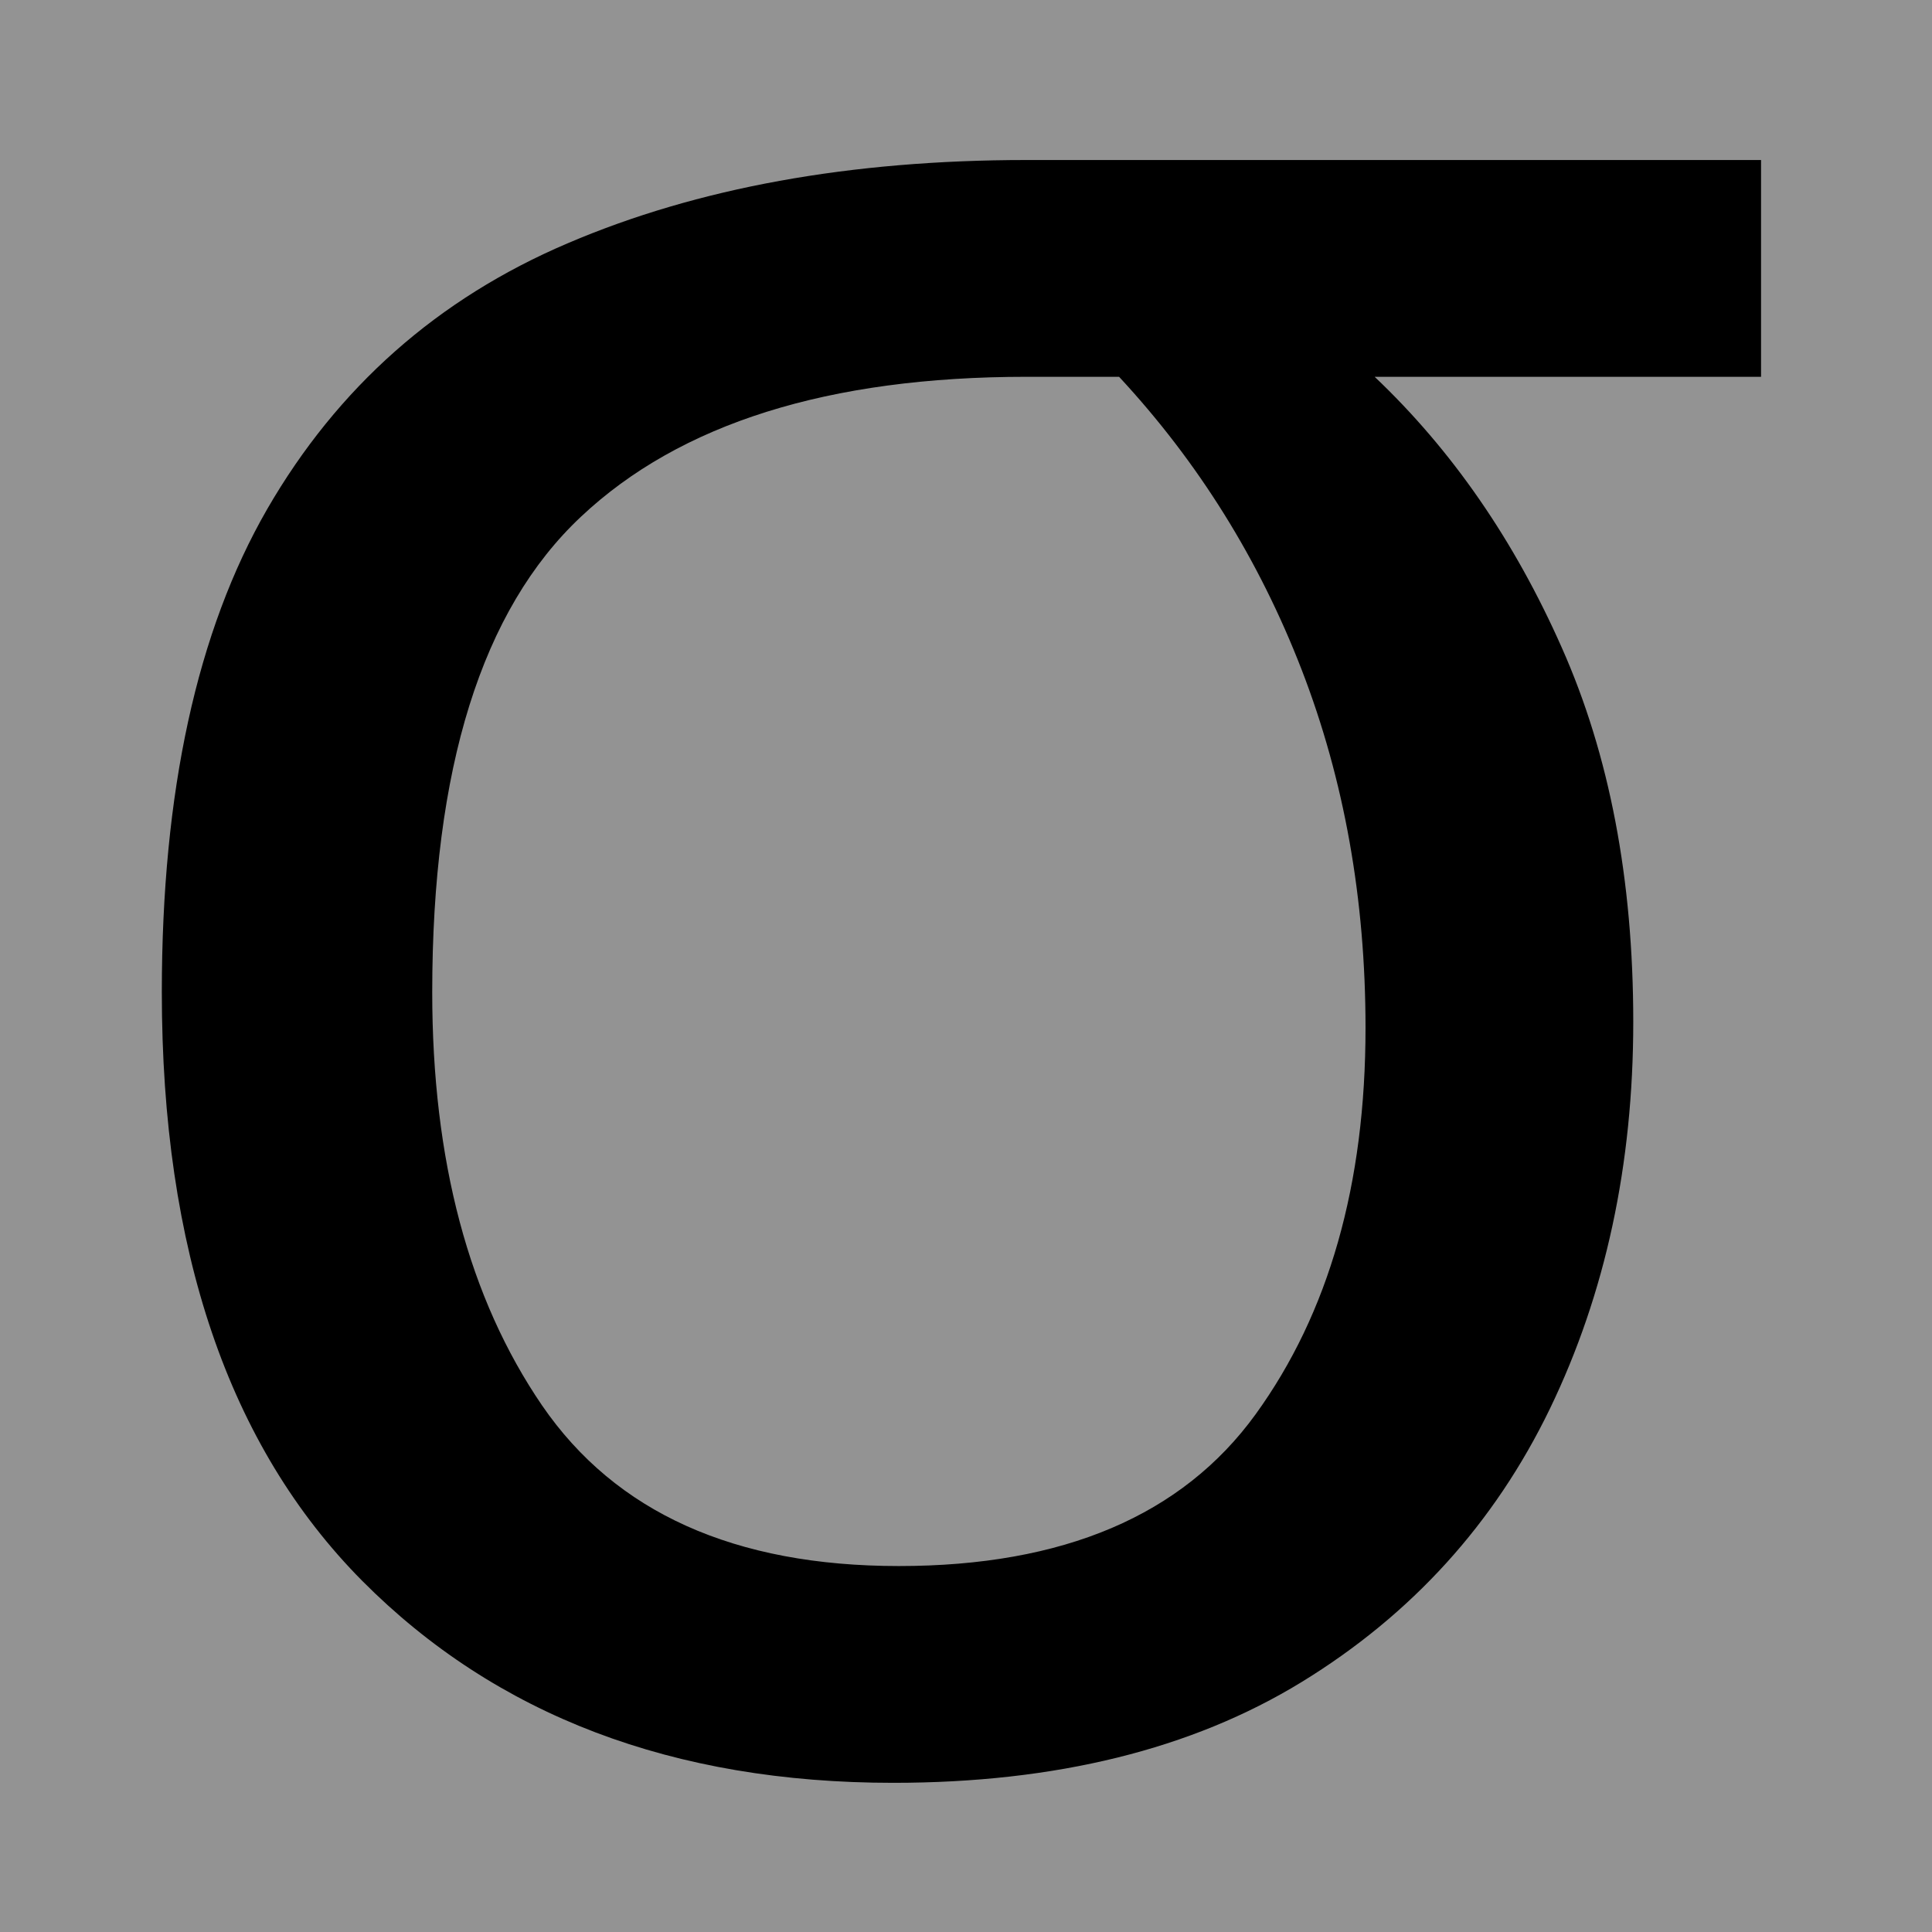
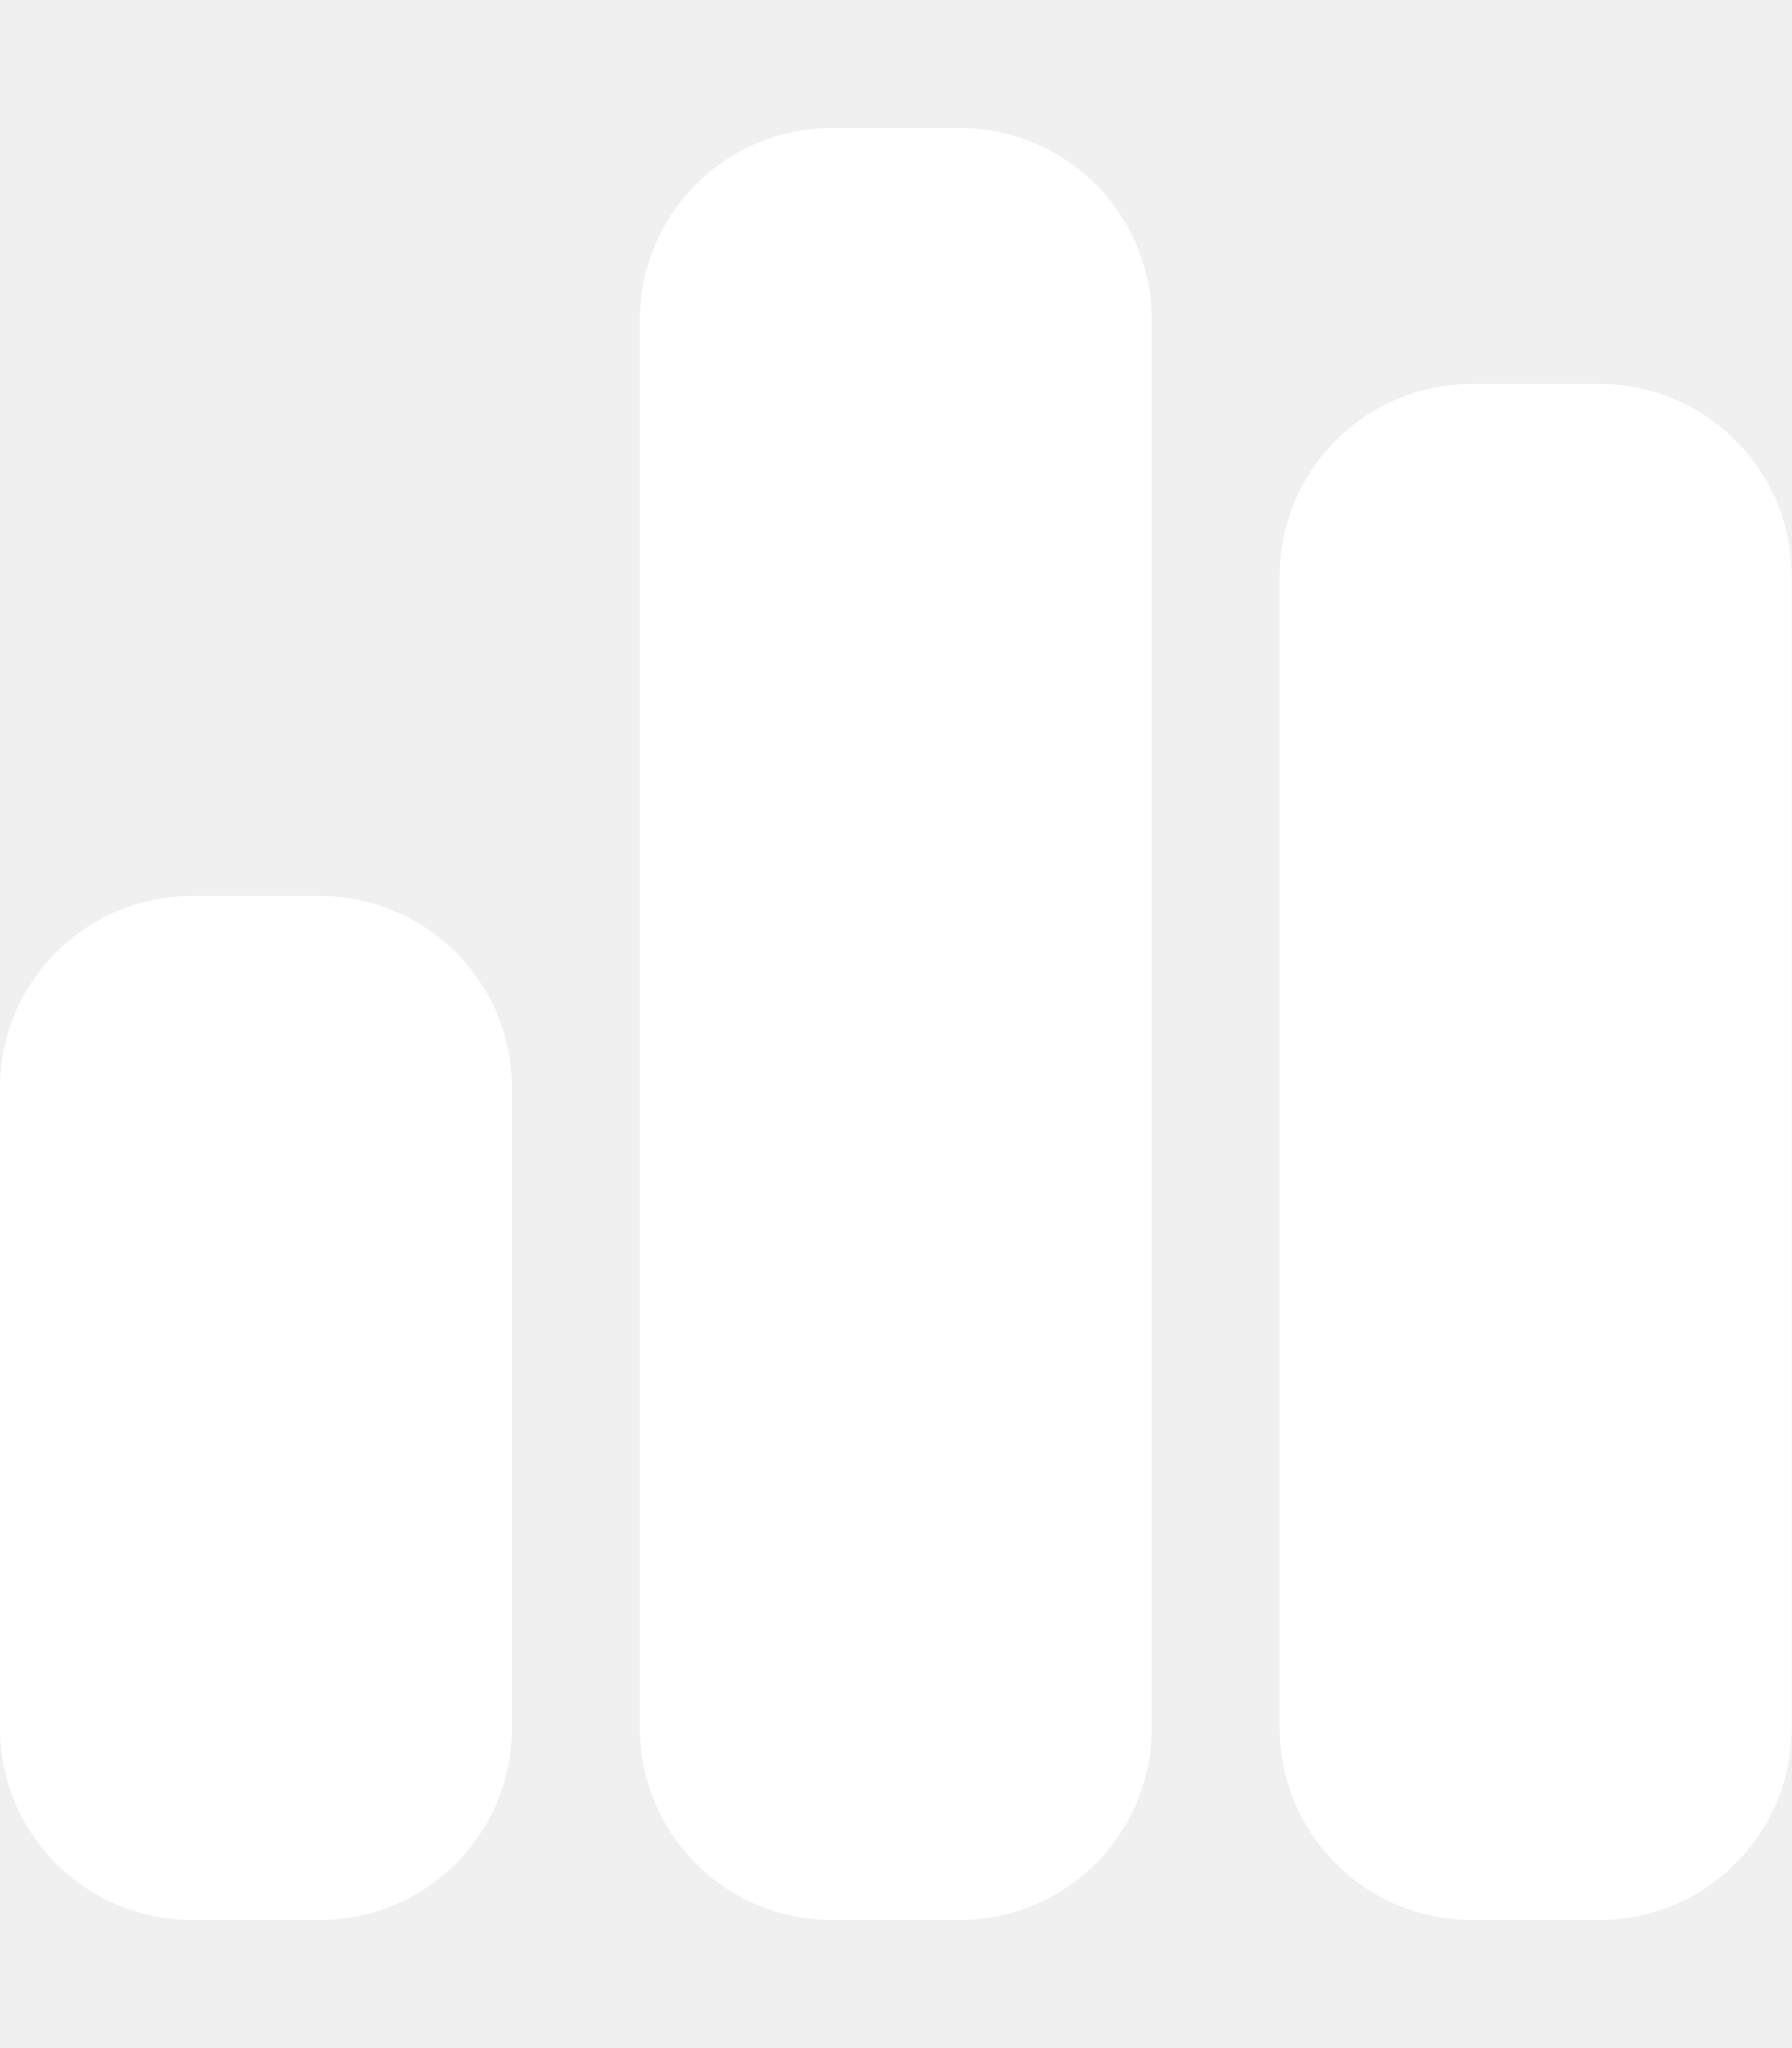
- <svg xmlns="http://www.w3.org/2000/svg" width="300" height="300" viewBox="0 0 79.375 79.375" version="1.1" id="svg8">
-   <defs id="defs2" />
-   <g id="layer1" transform="translate(0,-217.625)">
-     <rect style="opacity:1;fill:#1a1a1a;fill-opacity:0.431;fill-rule:nonzero;stroke:none;stroke-width:0.865;stroke-linecap:round;stroke-linejoin:round;stroke-miterlimit:4;stroke-dasharray:none;stroke-dashoffset:0;stroke-opacity:1;paint-order:normal" id="rect817" width="79.375" height="79.375" x="0" y="217.625" />
-     <text xml:space="preserve" style="font-style:normal;font-weight:normal;font-size:122.131px;line-height:1.25;font-family:sans-serif;letter-spacing:0px;word-spacing:0px;fill:#000000;fill-opacity:1;stroke:none;stroke-width:3.053" x="-0.071" y="289.651" id="text816">
-       <tspan id="tspan814" x="-0.071" y="289.651" style="stroke-width:3.053">σ</tspan>
-     </text>
-   </g>
+ <svg xmlns="http://www.w3.org/2000/svg" viewBox="0 0 448 512">
+   <path fill="#ffffff" d="M160 80c0-26.5 21.5-48 48-48h32c26.5 0 48 21.5 48 48V432c0 26.5-21.5 48-48 48H208c-26.5 0-48-21.5-48-48V80zM0 272c0-26.5 21.5-48 48-48H80c26.5 0 48 21.5 48 48V432c0 26.5-21.5 48-48 48H48c-26.5 0-48-21.5-48-48V272zM368 96h32c26.5 0 48 21.5 48 48V432c0 26.5-21.5 48-48 48H368c-26.5 0-48-21.5-48-48V144c0-26.5 21.5-48 48-48z" />
</svg>
